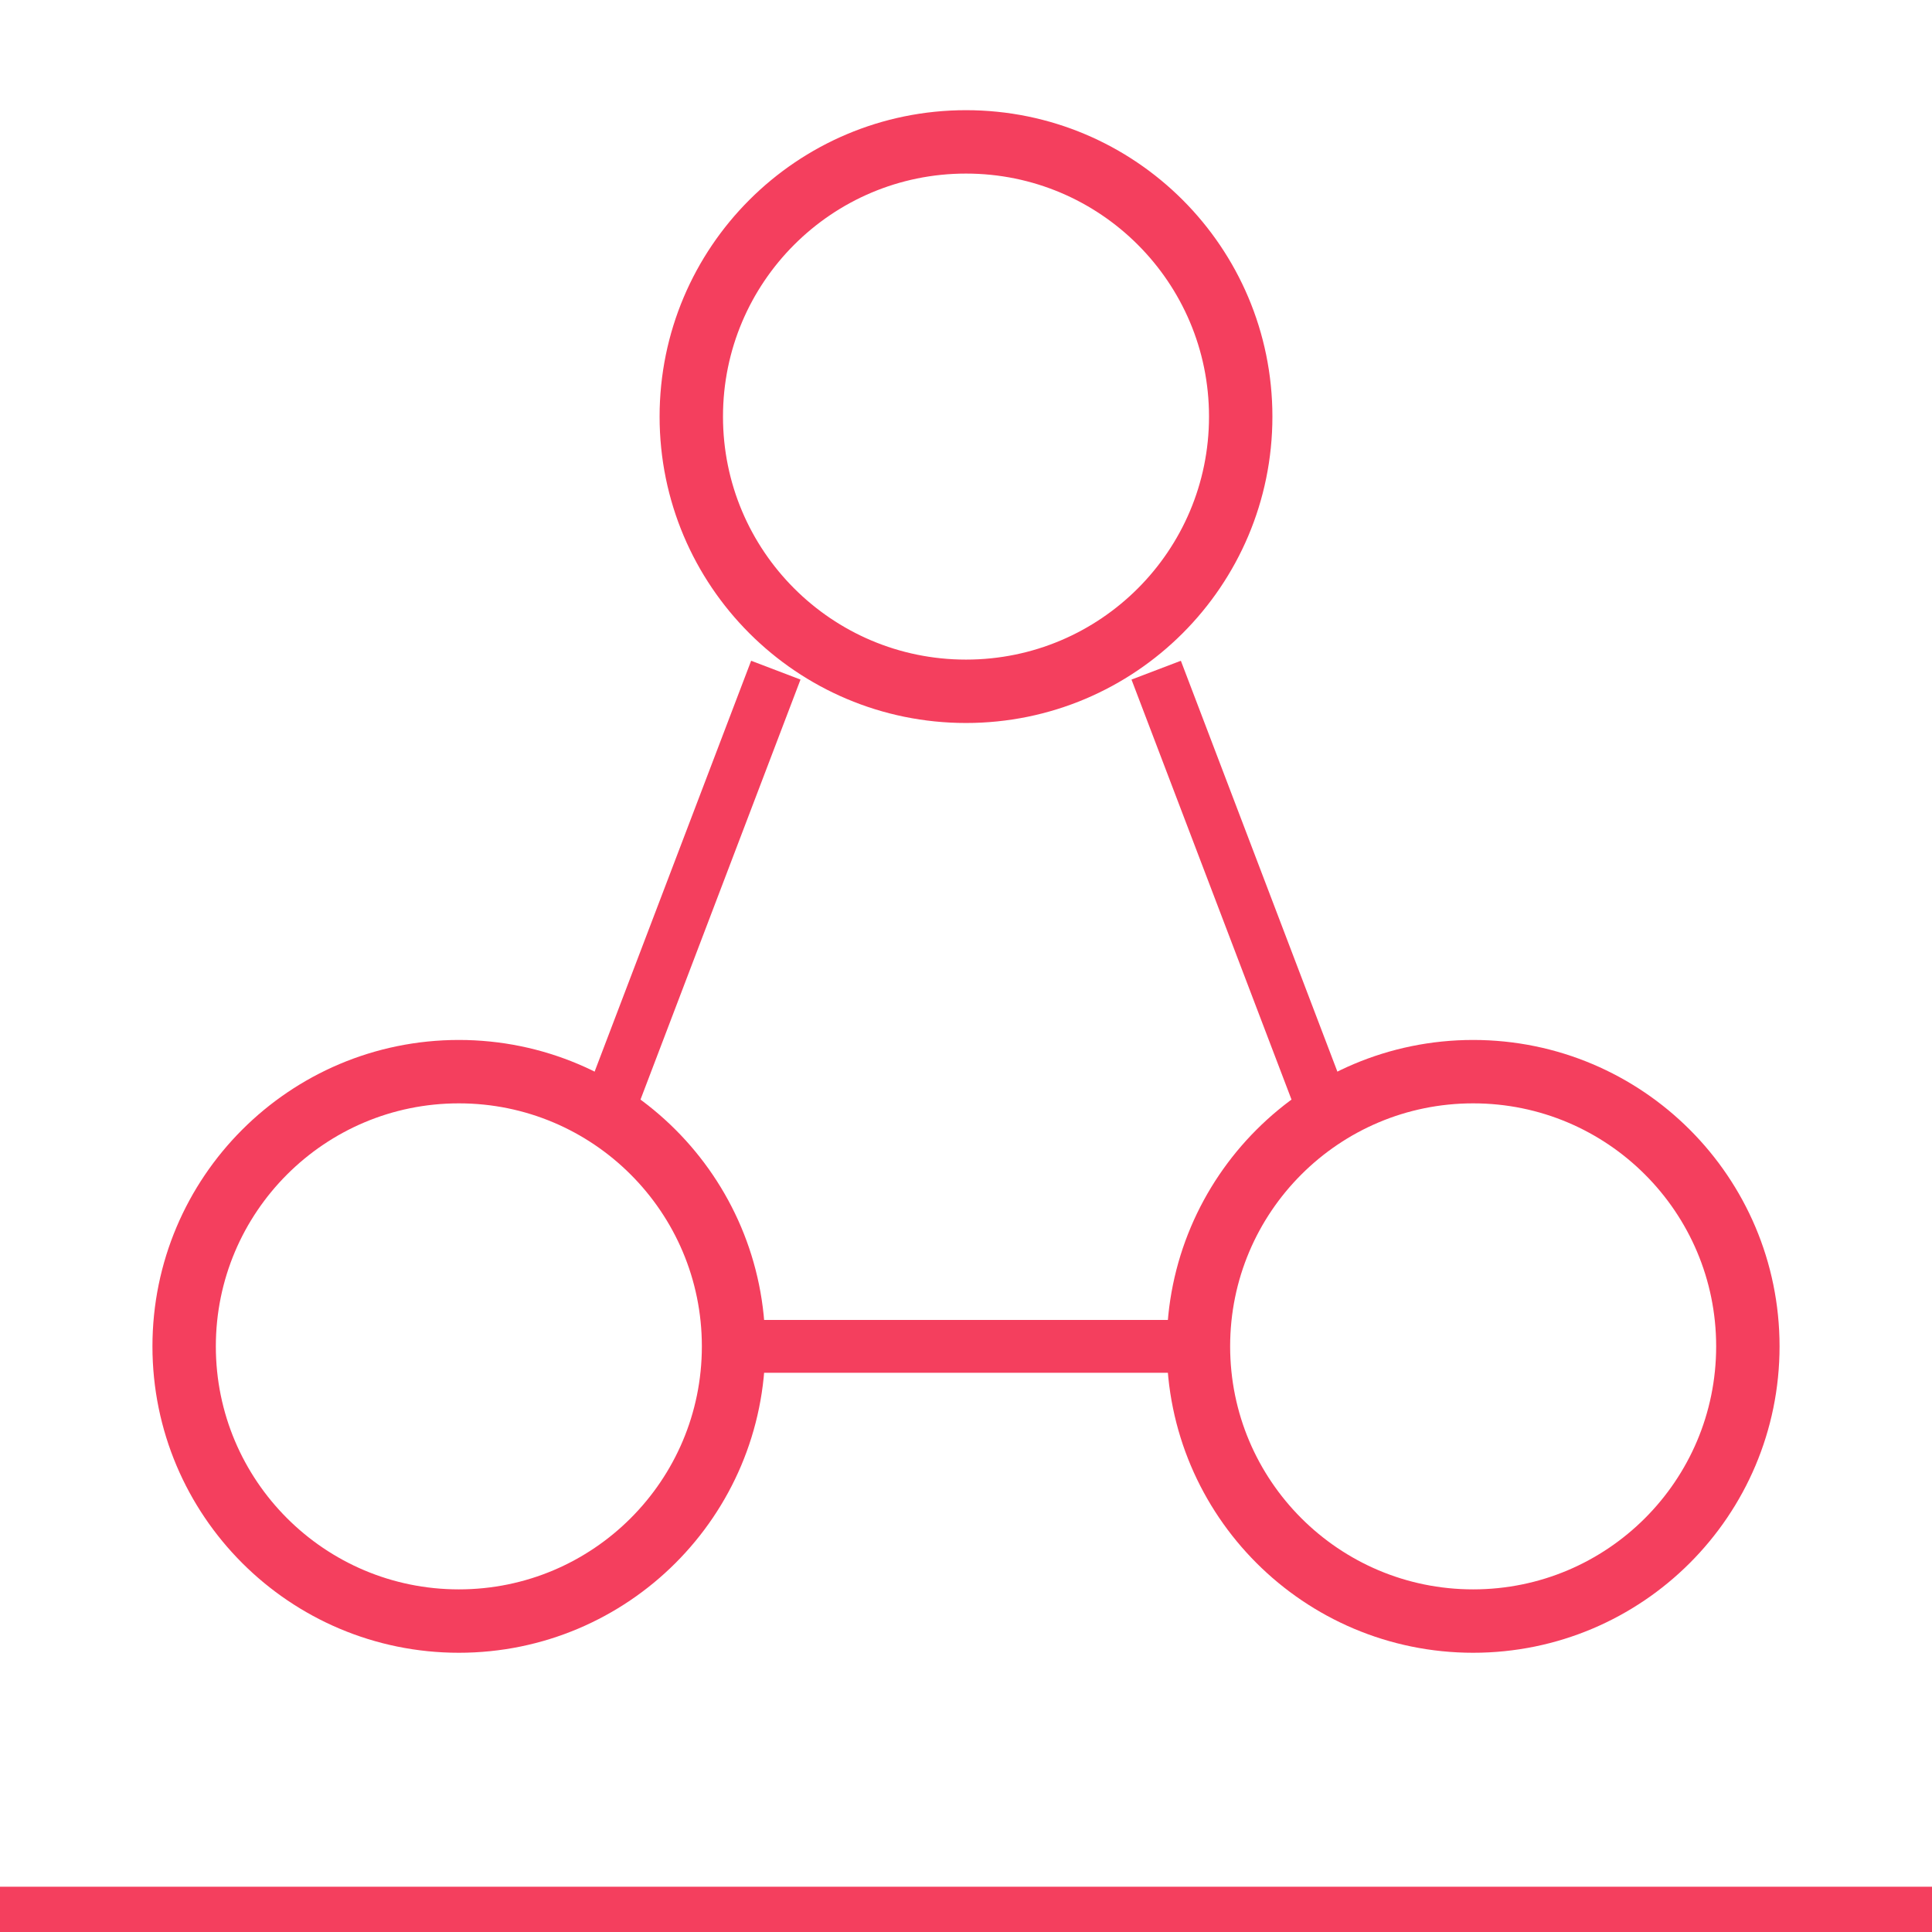
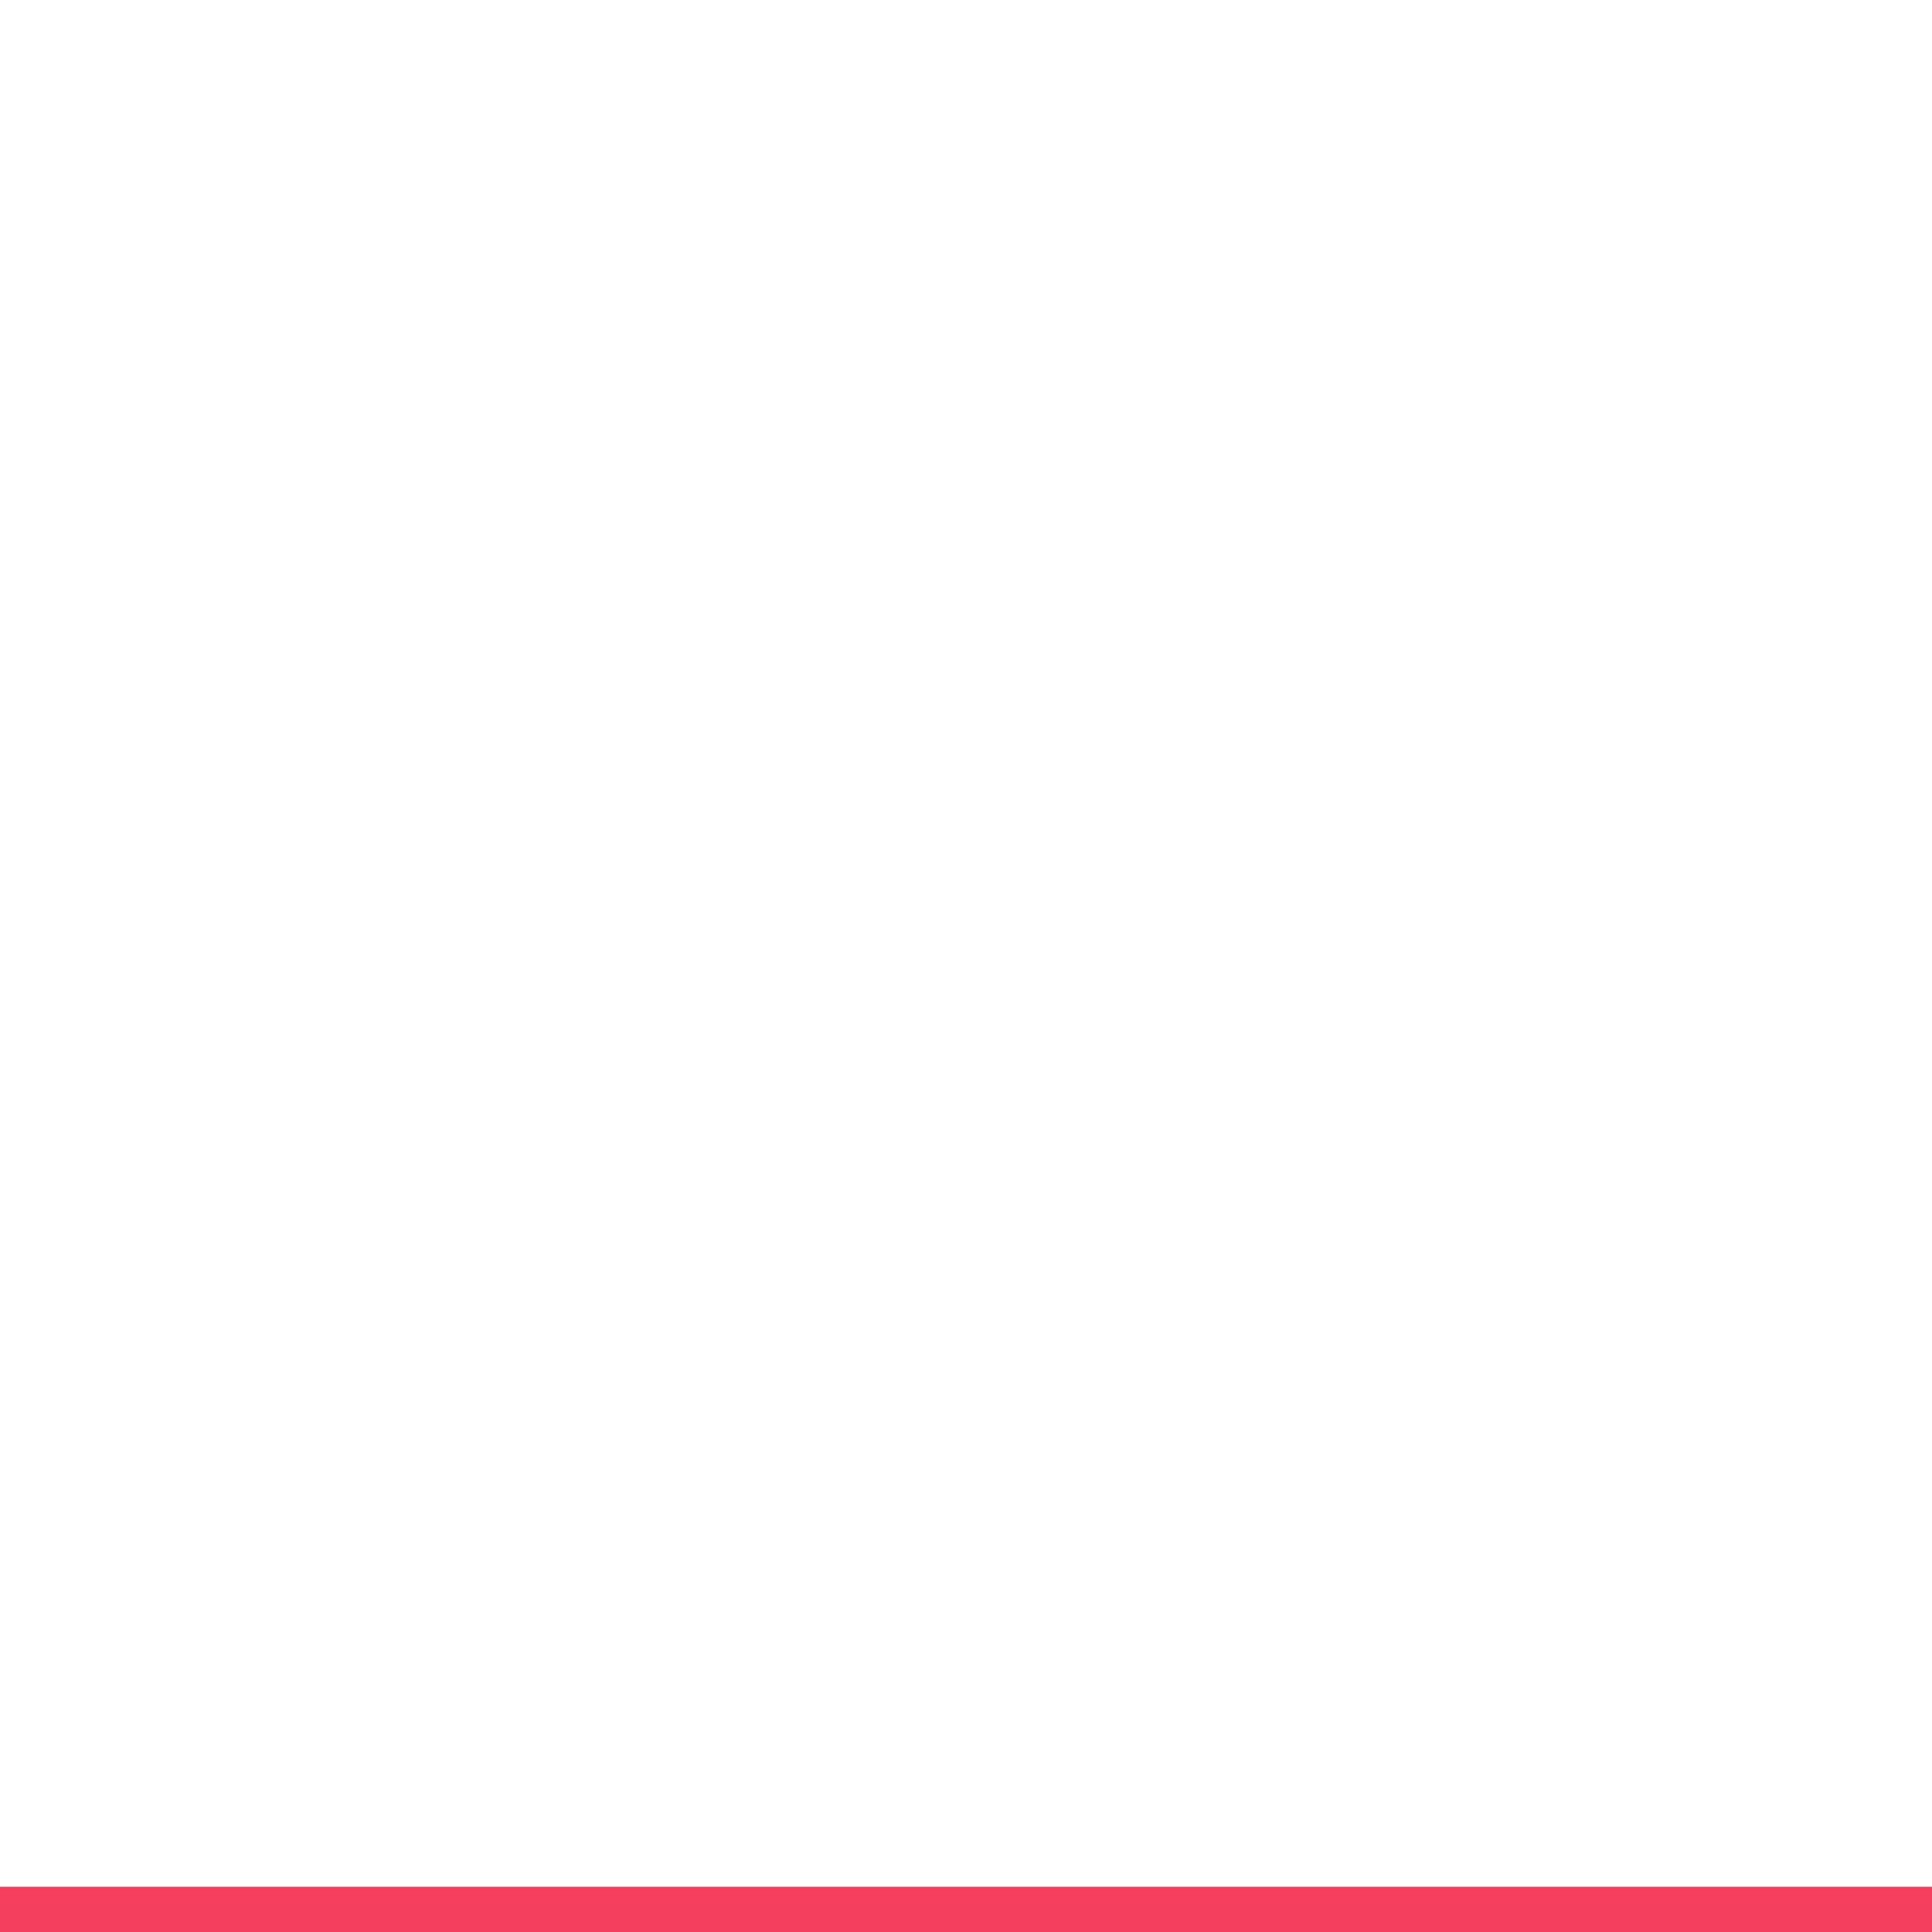
<svg xmlns="http://www.w3.org/2000/svg" viewBox="0 0 128 128" width="128" height="128">
  <g transform="translate(64 64) scale(1.4) translate(-64 -64)">
-     <circle cx="64" cy="38" r="13" fill="none" stroke="#f43f5e" stroke-width="3" />
-     <circle cx="40" cy="82" r="13" fill="none" stroke="#f43f5e" stroke-width="3" />
-     <circle cx="88" cy="82" r="13" fill="none" stroke="#f43f5e" stroke-width="3" />
-     <line x1="55" y1="50" x2="47" y2="71" stroke="#f43f5e" stroke-width="2.5" />
-     <line x1="73" y1="50" x2="81" y2="71" stroke="#f43f5e" stroke-width="2.5" />
-     <line x1="53" y1="82" x2="75" y2="82" stroke="#f43f5e" stroke-width="2.5" />
+ 
  </g>
  <rect x="0" y="125" width="128" height="3" fill="#f43f5e" />
</svg>
